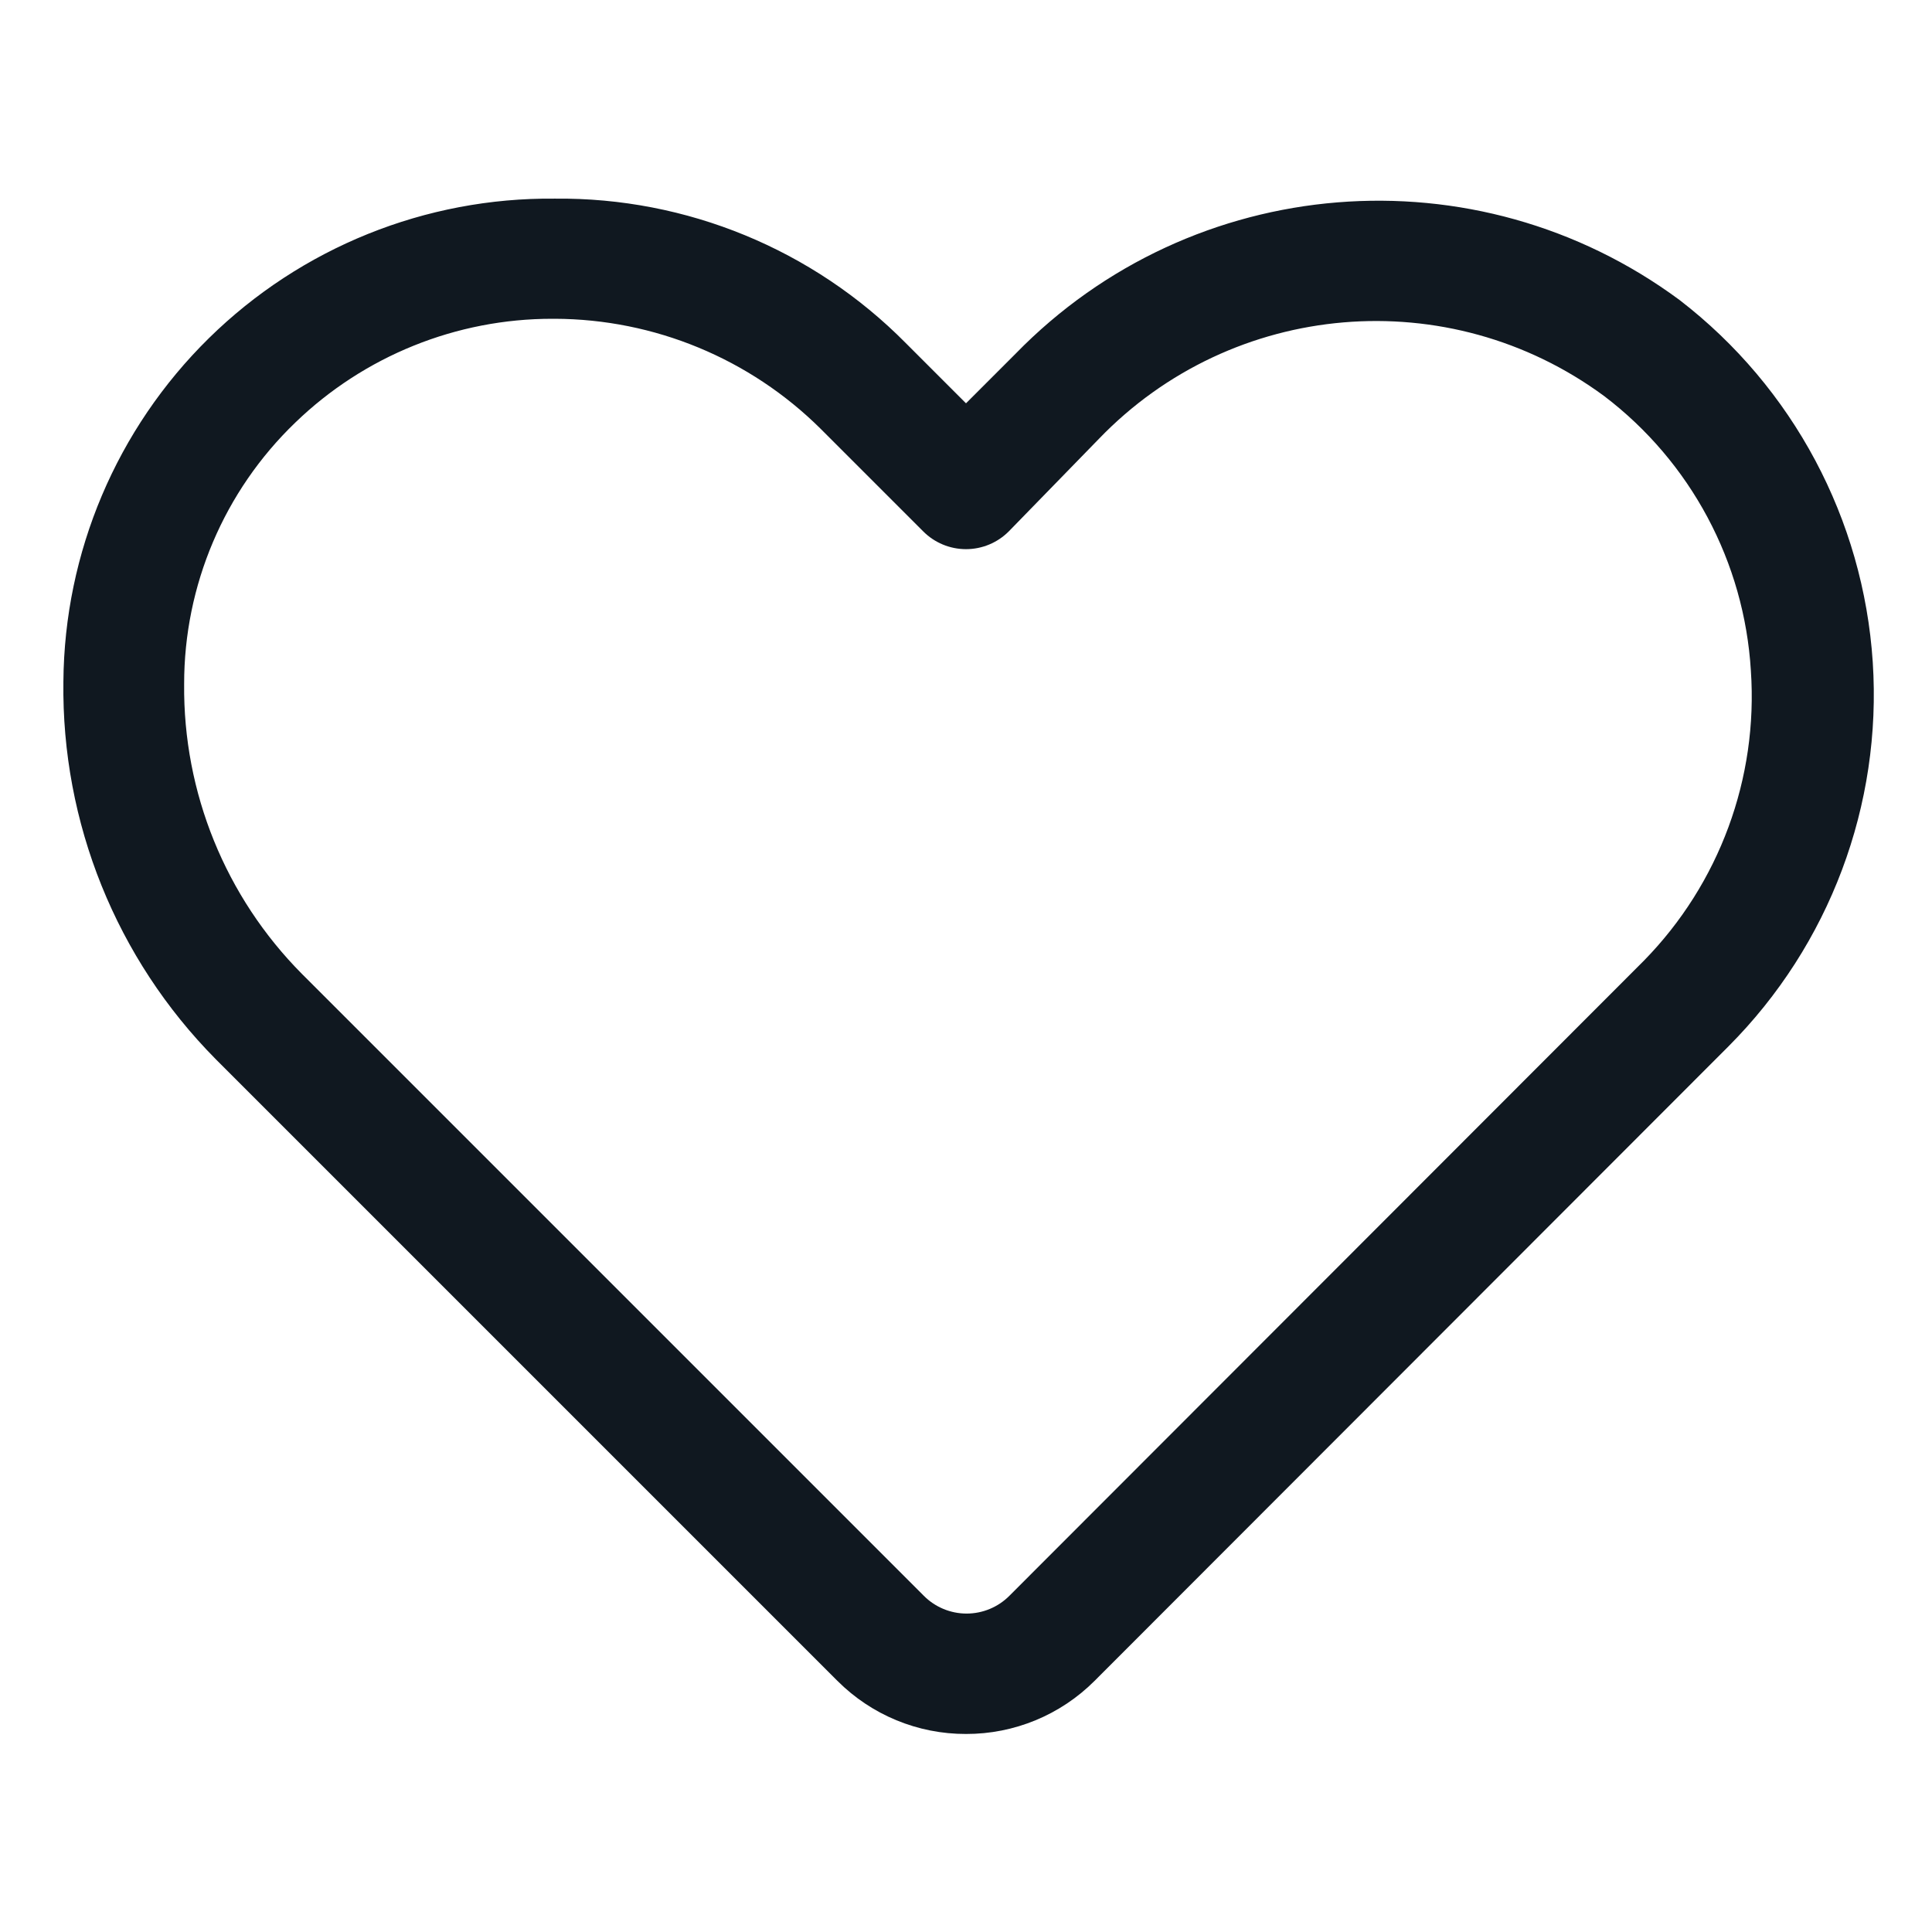
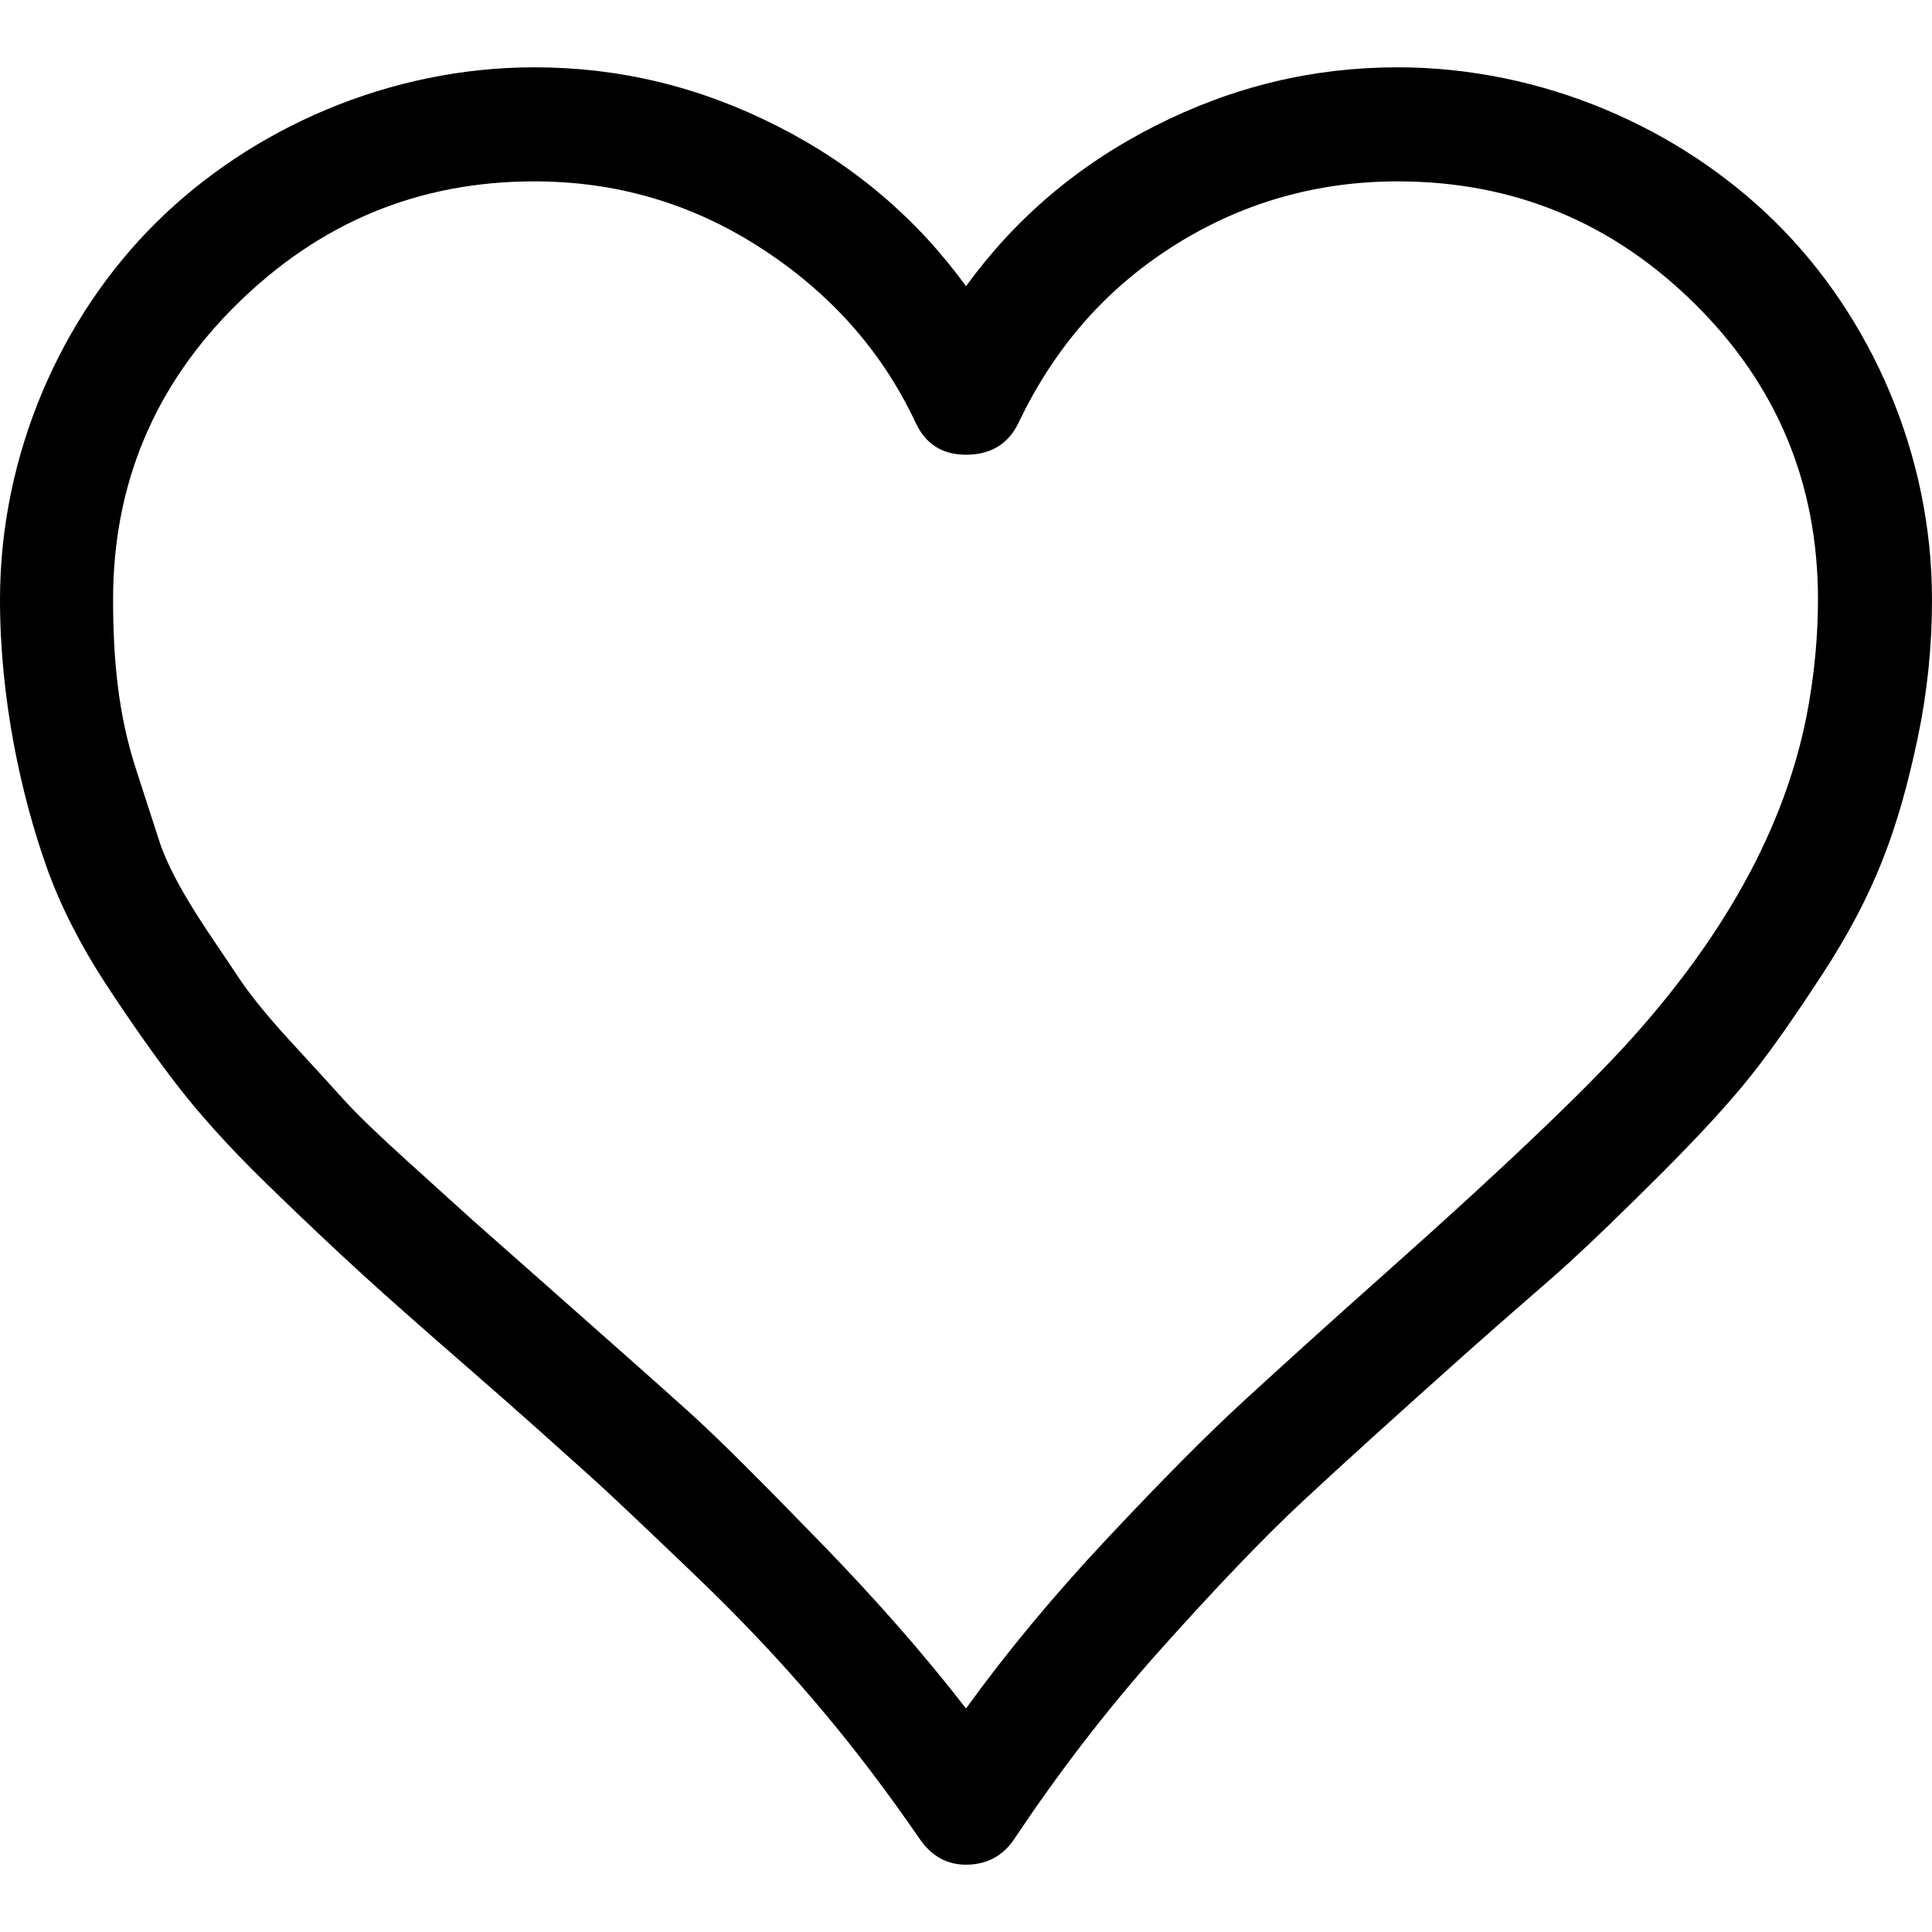
- <svg xmlns="http://www.w3.org/2000/svg" viewBox="0 0 32 32">
-   <defs>
-     <style>.cls-1{fill:#101820;}</style>
-   </defs>
-   <g data-name="Layer 54" id="Layer_54">
-     <path class="cls-1" d="M16,28.72a3,3,0,0,1-2.13-.88L3.57,17.54a8.72,8.72,0,0,1-2.52-6.25,8.06,8.06,0,0,1,8.14-8A8.06,8.06,0,0,1,15,5.68l1,1,.82-.82h0a8.39,8.39,0,0,1,11-.89,8.25,8.25,0,0,1,.81,12.36L18.13,27.84A3,3,0,0,1,16,28.72ZM9.15,5.28A6.12,6.12,0,0,0,4.89,7a6,6,0,0,0-1.84,4.33A6.72,6.72,0,0,0,5,16.13l10.3,10.3a1,1,0,0,0,1.42,0L27.23,15.91A6.25,6.25,0,0,0,29,11.11a6.18,6.18,0,0,0-2.43-4.55,6.37,6.37,0,0,0-8.37.71L16.71,8.8a1,1,0,0,1-1.42,0l-1.7-1.7a6.28,6.28,0,0,0-4.4-1.82Z" />
+ <svg xmlns="http://www.w3.org/2000/svg" version="1.1" id="Capa_1" x="0px" y="0px" width="611.993px" height="611.993px" viewBox="0 0 611.993 611.993" style="enable-background:new 0 0 611.993 611.993;" xml:space="preserve">
+   <g>
+     <path d="M562.519,70.476c-30.272-29.953-73.899-49.155-119.797-49.155c-27.022,0-52.412,6.181-76.823,18.557   C341.48,52.246,321.626,69.17,306,90.657c-15.625-21.487-35.481-38.411-59.898-50.78c-24.418-12.375-49.808-18.557-76.823-18.557   c-45.898,0-89.518,19.203-119.797,49.155C19.209,100.422,0,144.042,0,189.947c0,31.571,6.708,62.218,14.973,85.289   c4.104,11.438,10.306,23.834,18.556,36.46c8.348,12.771,15.952,23.438,22.459,31.896c6.514,8.467,15.792,19.049,28.321,31.252   c12.535,12.215,22.786,21.812,30.272,28.646c7.486,6.842,18.876,16.939,33.856,29.953c17.244,14.98,29.543,26.133,37.439,33.203   c7.729,6.924,18.883,17.576,33.529,31.578c29.626,28.312,51.363,54.404,71.941,84.309c3.84,5.584,8.792,8.139,14.646,8.139   c6.188,0,11.542-2.5,15.299-8.139c13.175-19.758,28.404-39.967,46.225-59.898c17.987-20.111,32.96-35.717,44.926-46.877   c12.126-11.307,29.557-27.084,52.086-47.197c13.931-12.445,25.063-21.812,32.557-28.646c7.486-6.84,17.251-16.279,29.3-28.32   c12.043-12.049,21.563-22.404,28.321-30.932c6.917-8.723,14.223-19.273,22.459-31.898c16.827-25.786,24.195-46.203,30.272-74.871   c3.027-14.306,4.556-28.974,4.556-43.946C612,144.042,592.791,100.422,562.519,70.476z M572.936,223.149   c-6.271,36.12-25.14,71.545-56.642,106.449c-13.75,15.23-38.987,39.475-75.851,72.268c-19.126,17.016-34.501,30.932-46.551,41.996   c-11.716,10.75-26.126,25.307-43.293,43.619c-17.015,18.146-31.904,36.133-44.6,53.711c-13.348-17.25-28.73-34.752-46.224-52.738   c-17.661-18.146-31.251-31.898-41.342-41.016c-10.091-9.111-25.466-22.703-46.551-41.342l-22.459-19.855l-20.508-18.557   c-8.882-8.035-15.716-14.57-20.182-19.529c-4.319-4.805-10.09-11.07-17.25-18.883s-12.667-14.666-16.279-20.182   c-7.458-11.41-20.14-28.438-24.737-42.647l-7.487-23.112c-5.458-16.848-7.16-34.182-7.16-53.384   c0-36.46,13.021-67.711,39.064-93.428c26.369-26.042,57.621-39.064,94.4-39.064c25.716,0,49.481,6.833,71.295,20.834   c21.813,13.993,38.626,32.446,49.481,55.662c3.146,6.736,8.466,10.091,15.952,10.091s13.271-3.125,16.605-10.091   c10.993-22.994,26.695-41.669,48.502-55.662c21.807-14.001,45.897-20.834,71.614-20.834c36.786,0,68.038,13.021,94.081,38.738   s39.063,56.968,39.063,93.754C575.866,201.336,574.804,212.392,572.936,223.149z" />
  </g>
+   <g>
+ </g>
+   <g>
+ </g>
+   <g>
+ </g>
+   <g>
+ </g>
+   <g>
+ </g>
+   <g>
+ </g>
+   <g>
+ </g>
+   <g>
+ </g>
+   <g>
+ </g>
+   <g>
+ </g>
+   <g>
+ </g>
+   <g>
+ </g>
+   <g>
+ </g>
+   <g>
+ </g>
+   <g>
+ </g>
</svg>
